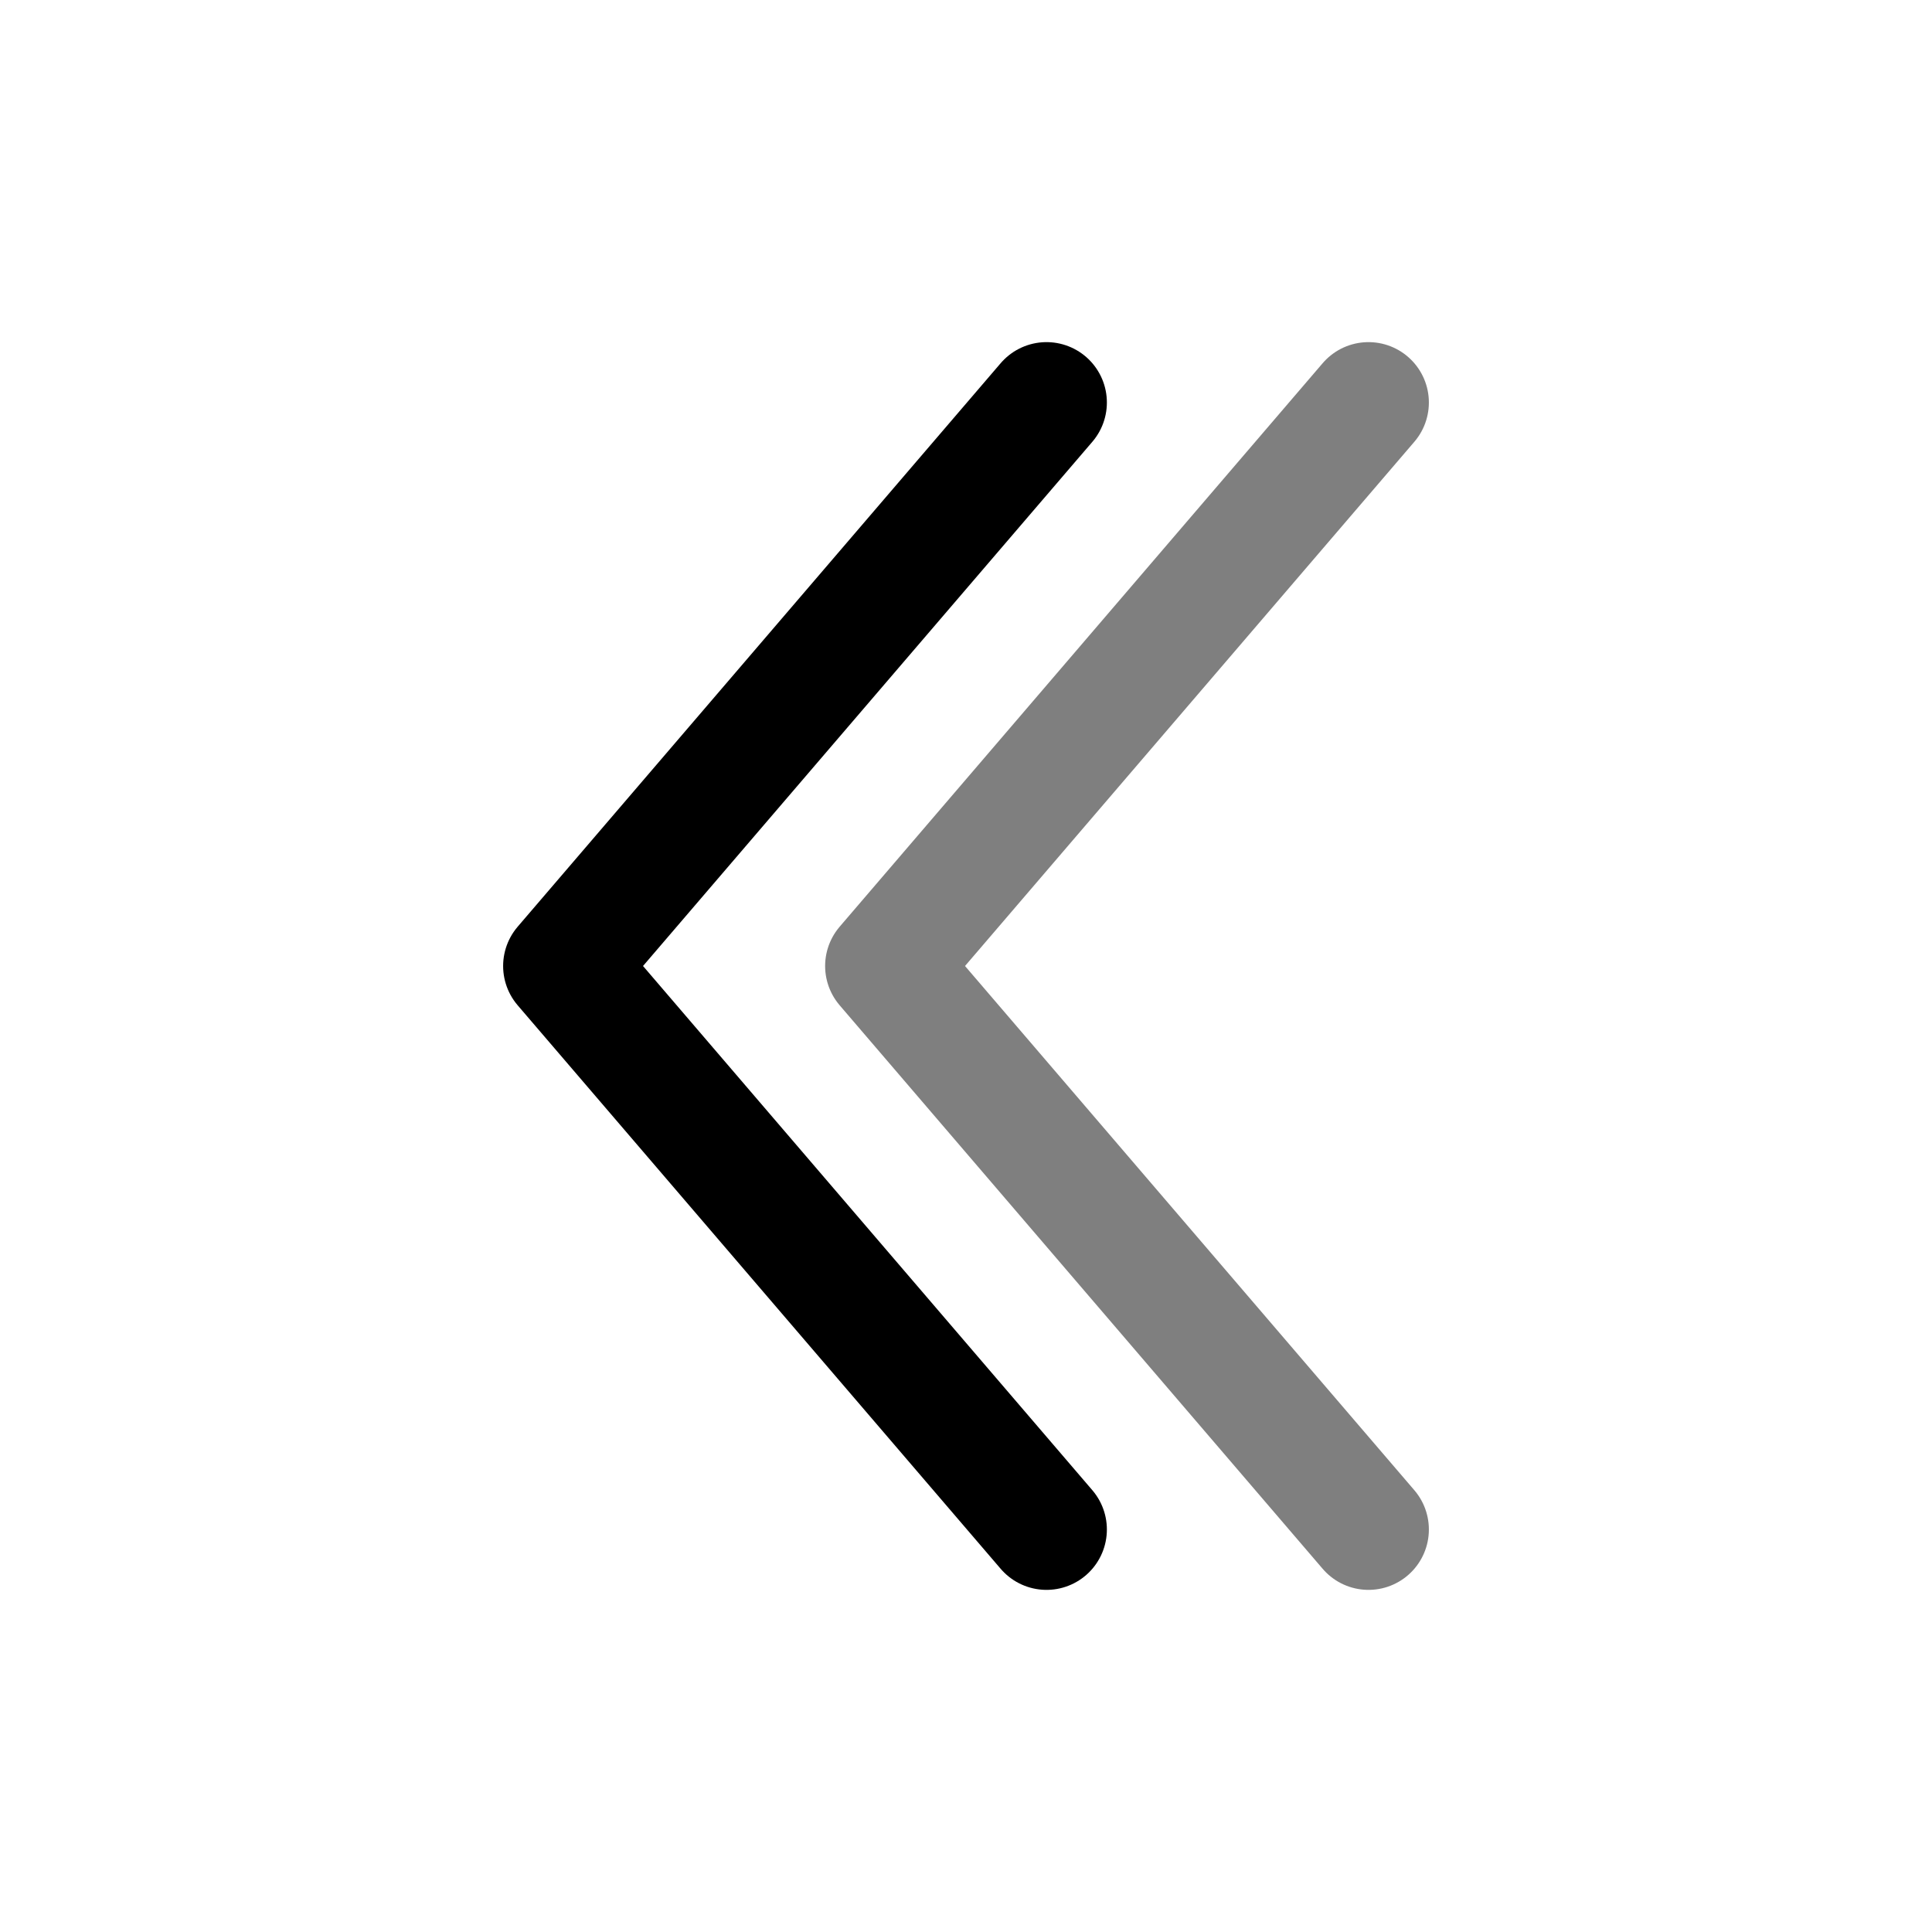
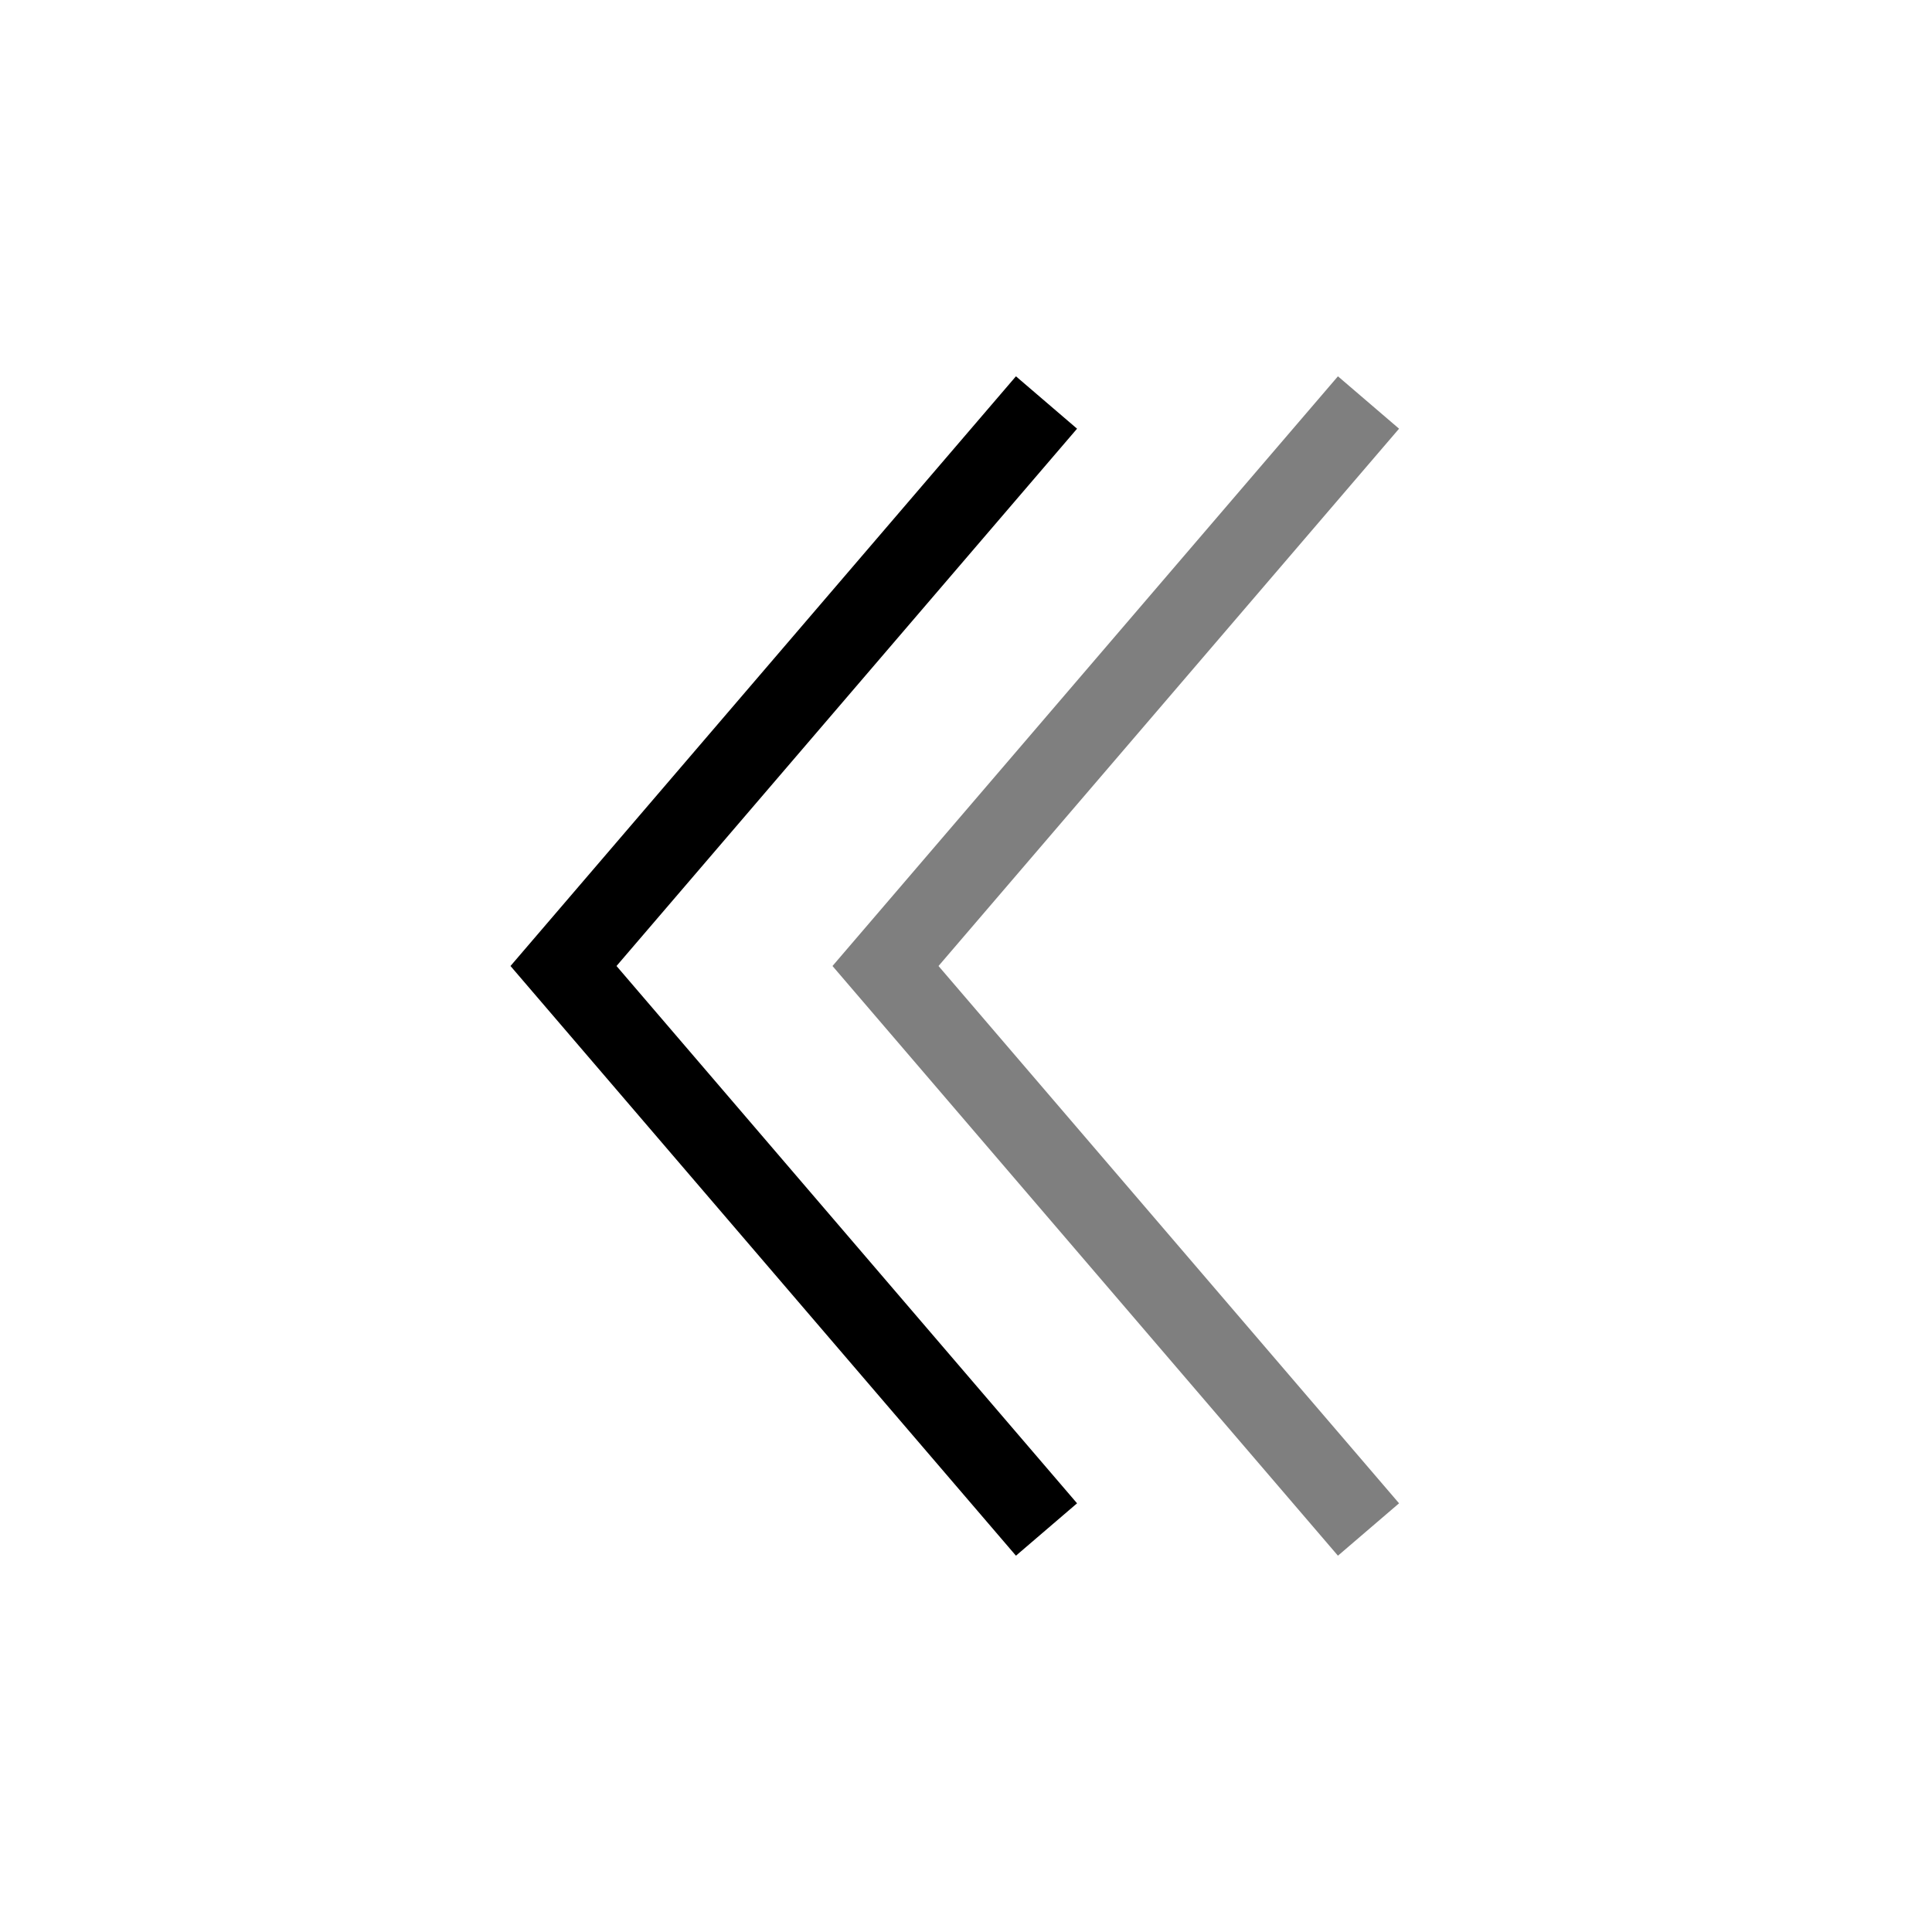
<svg xmlns="http://www.w3.org/2000/svg" class="m-auto h-5 w-5" width="20" height="20" viewBox="0 0 24 24" fill="none">
-   <path d="M13 19L7 12L13 5" stroke="currentColor" stroke-width="1.5" stroke-linecap="round" stroke-linejoin="round" />
-   <path opacity="0.5" d="M17 19L11 12L17 5" stroke="currentColor" stroke-width="1.5" stroke-linecap="round" stroke-linejoin="round" />
+   <path d="M13 19L7 12L13 5" stroke="currentColor" strokeWidth="1.5" strokeLinecap="round" strokeLinejoin="round" />
+   <path opacity="0.5" d="M17 19L11 12L17 5" stroke="currentColor" strokeWidth="1.5" strokeLinecap="round" strokeLinejoin="round" />
</svg>
